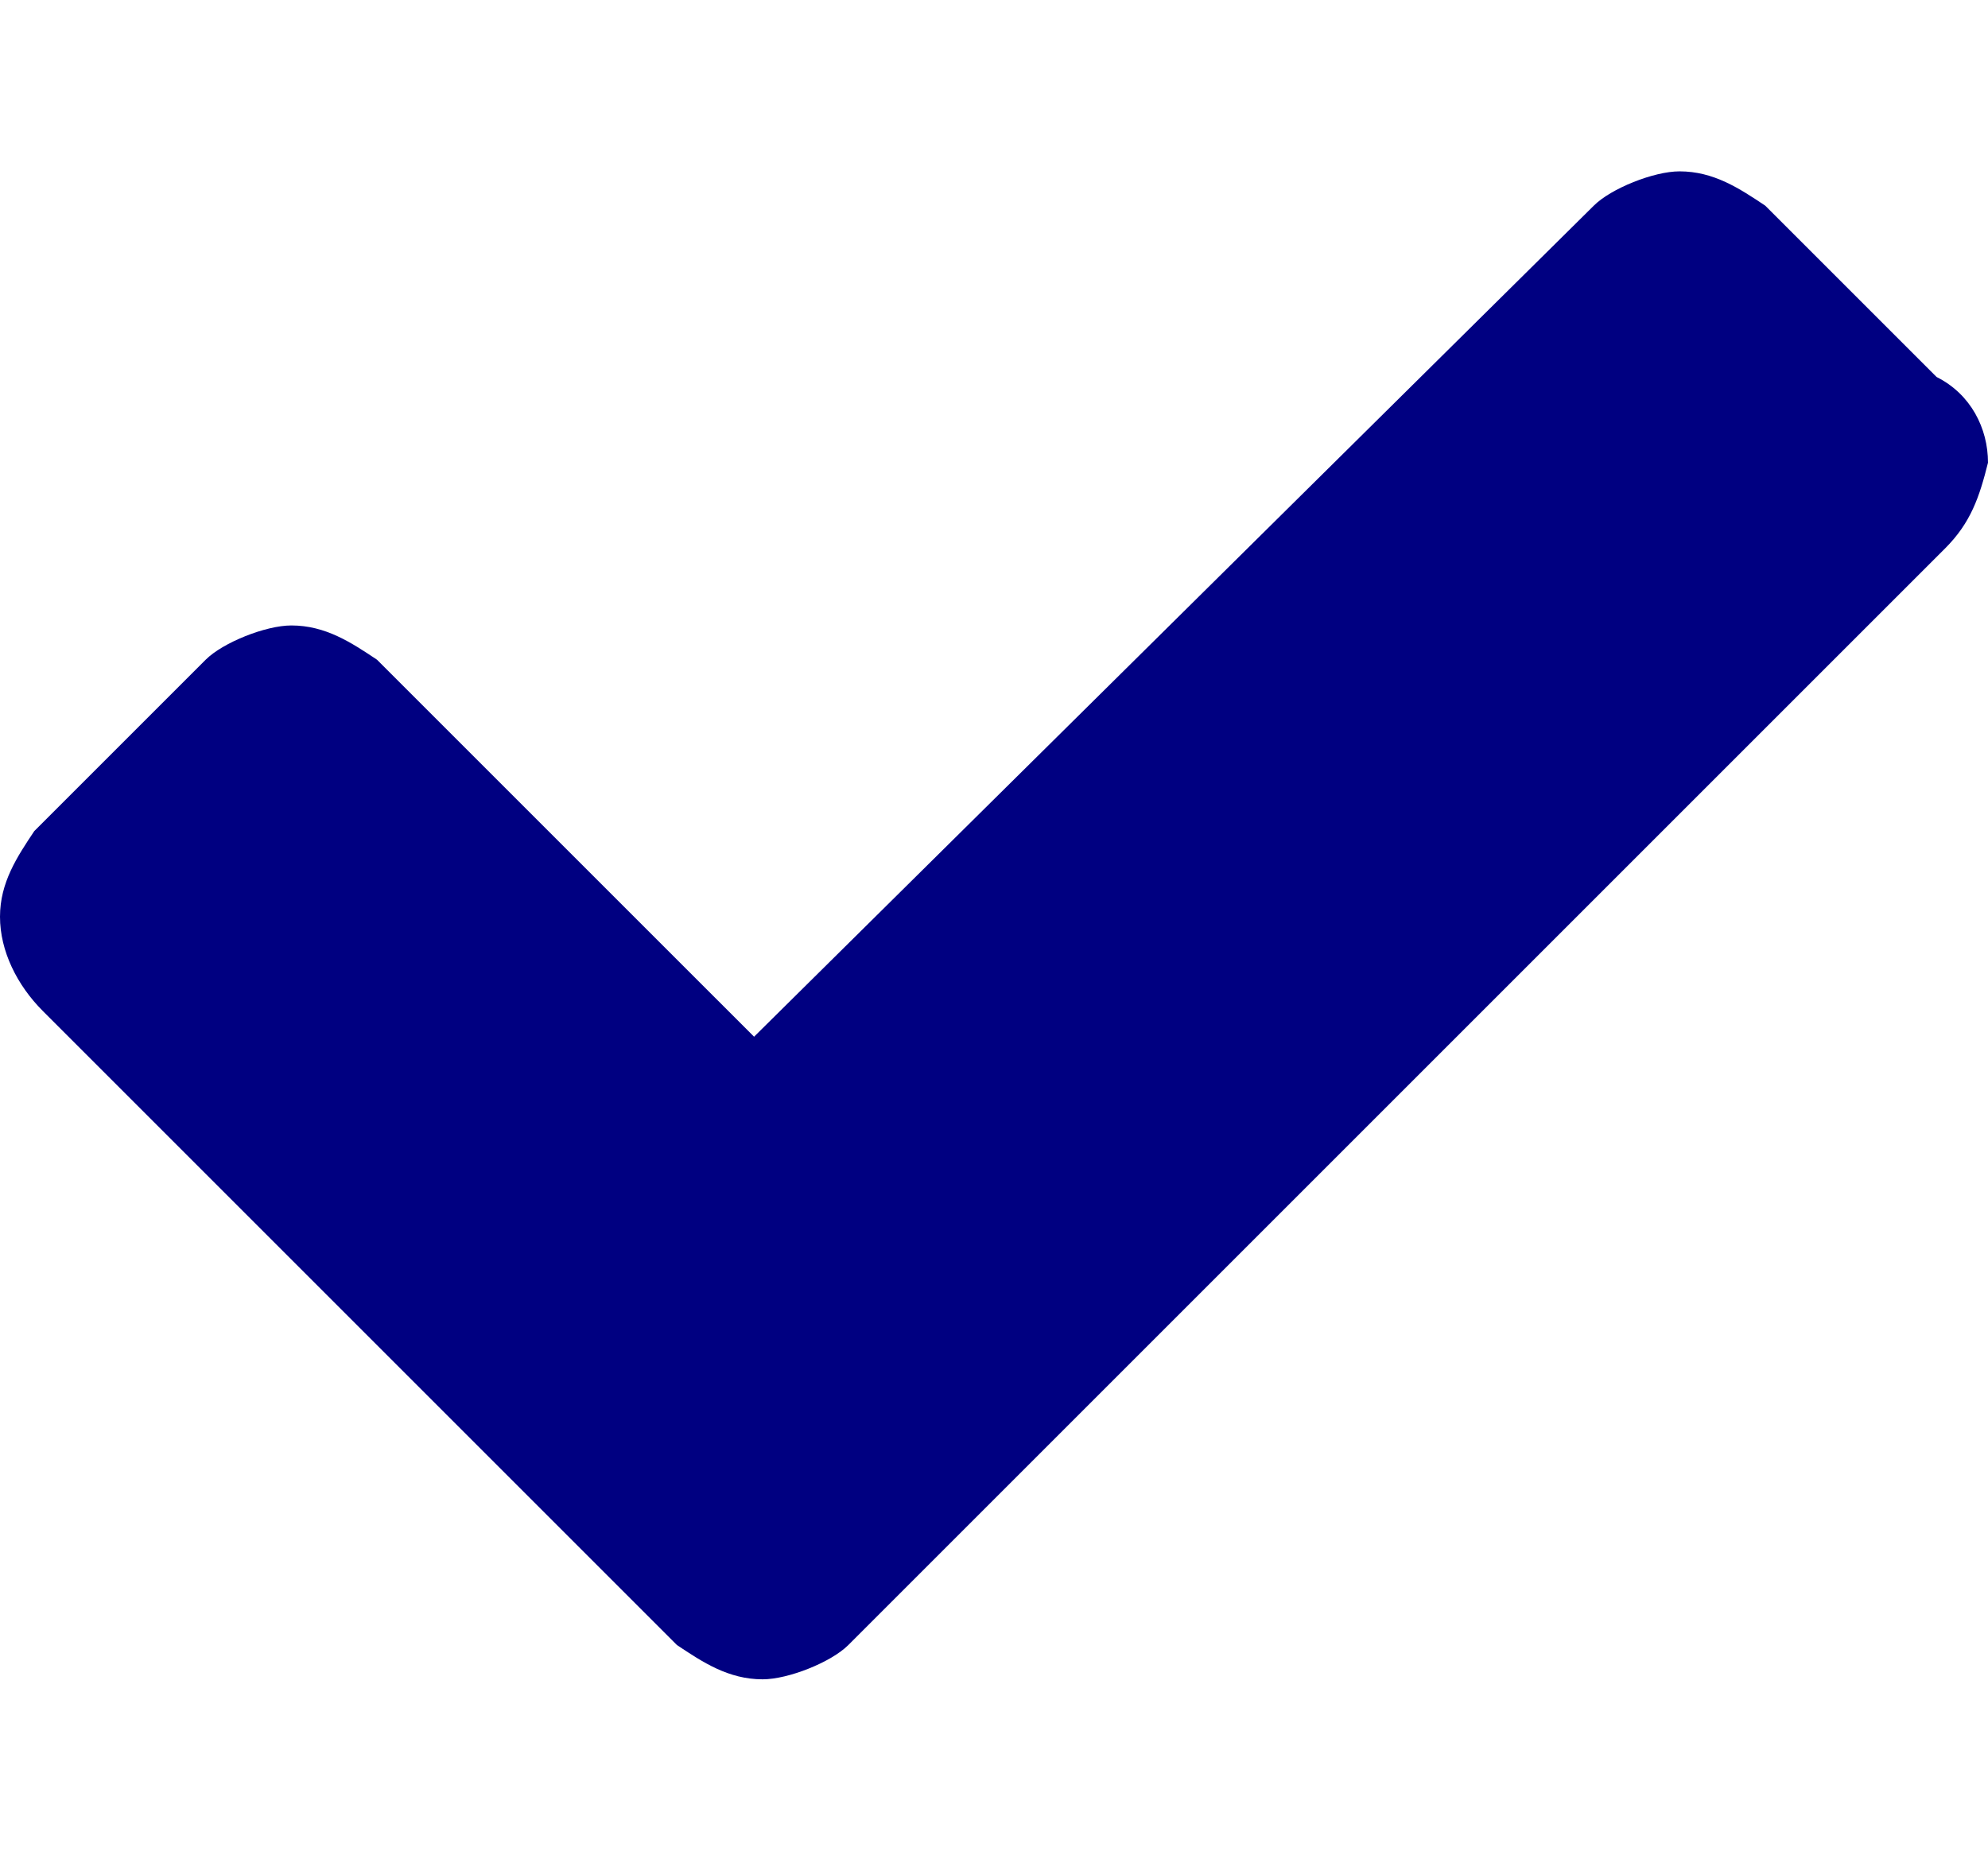
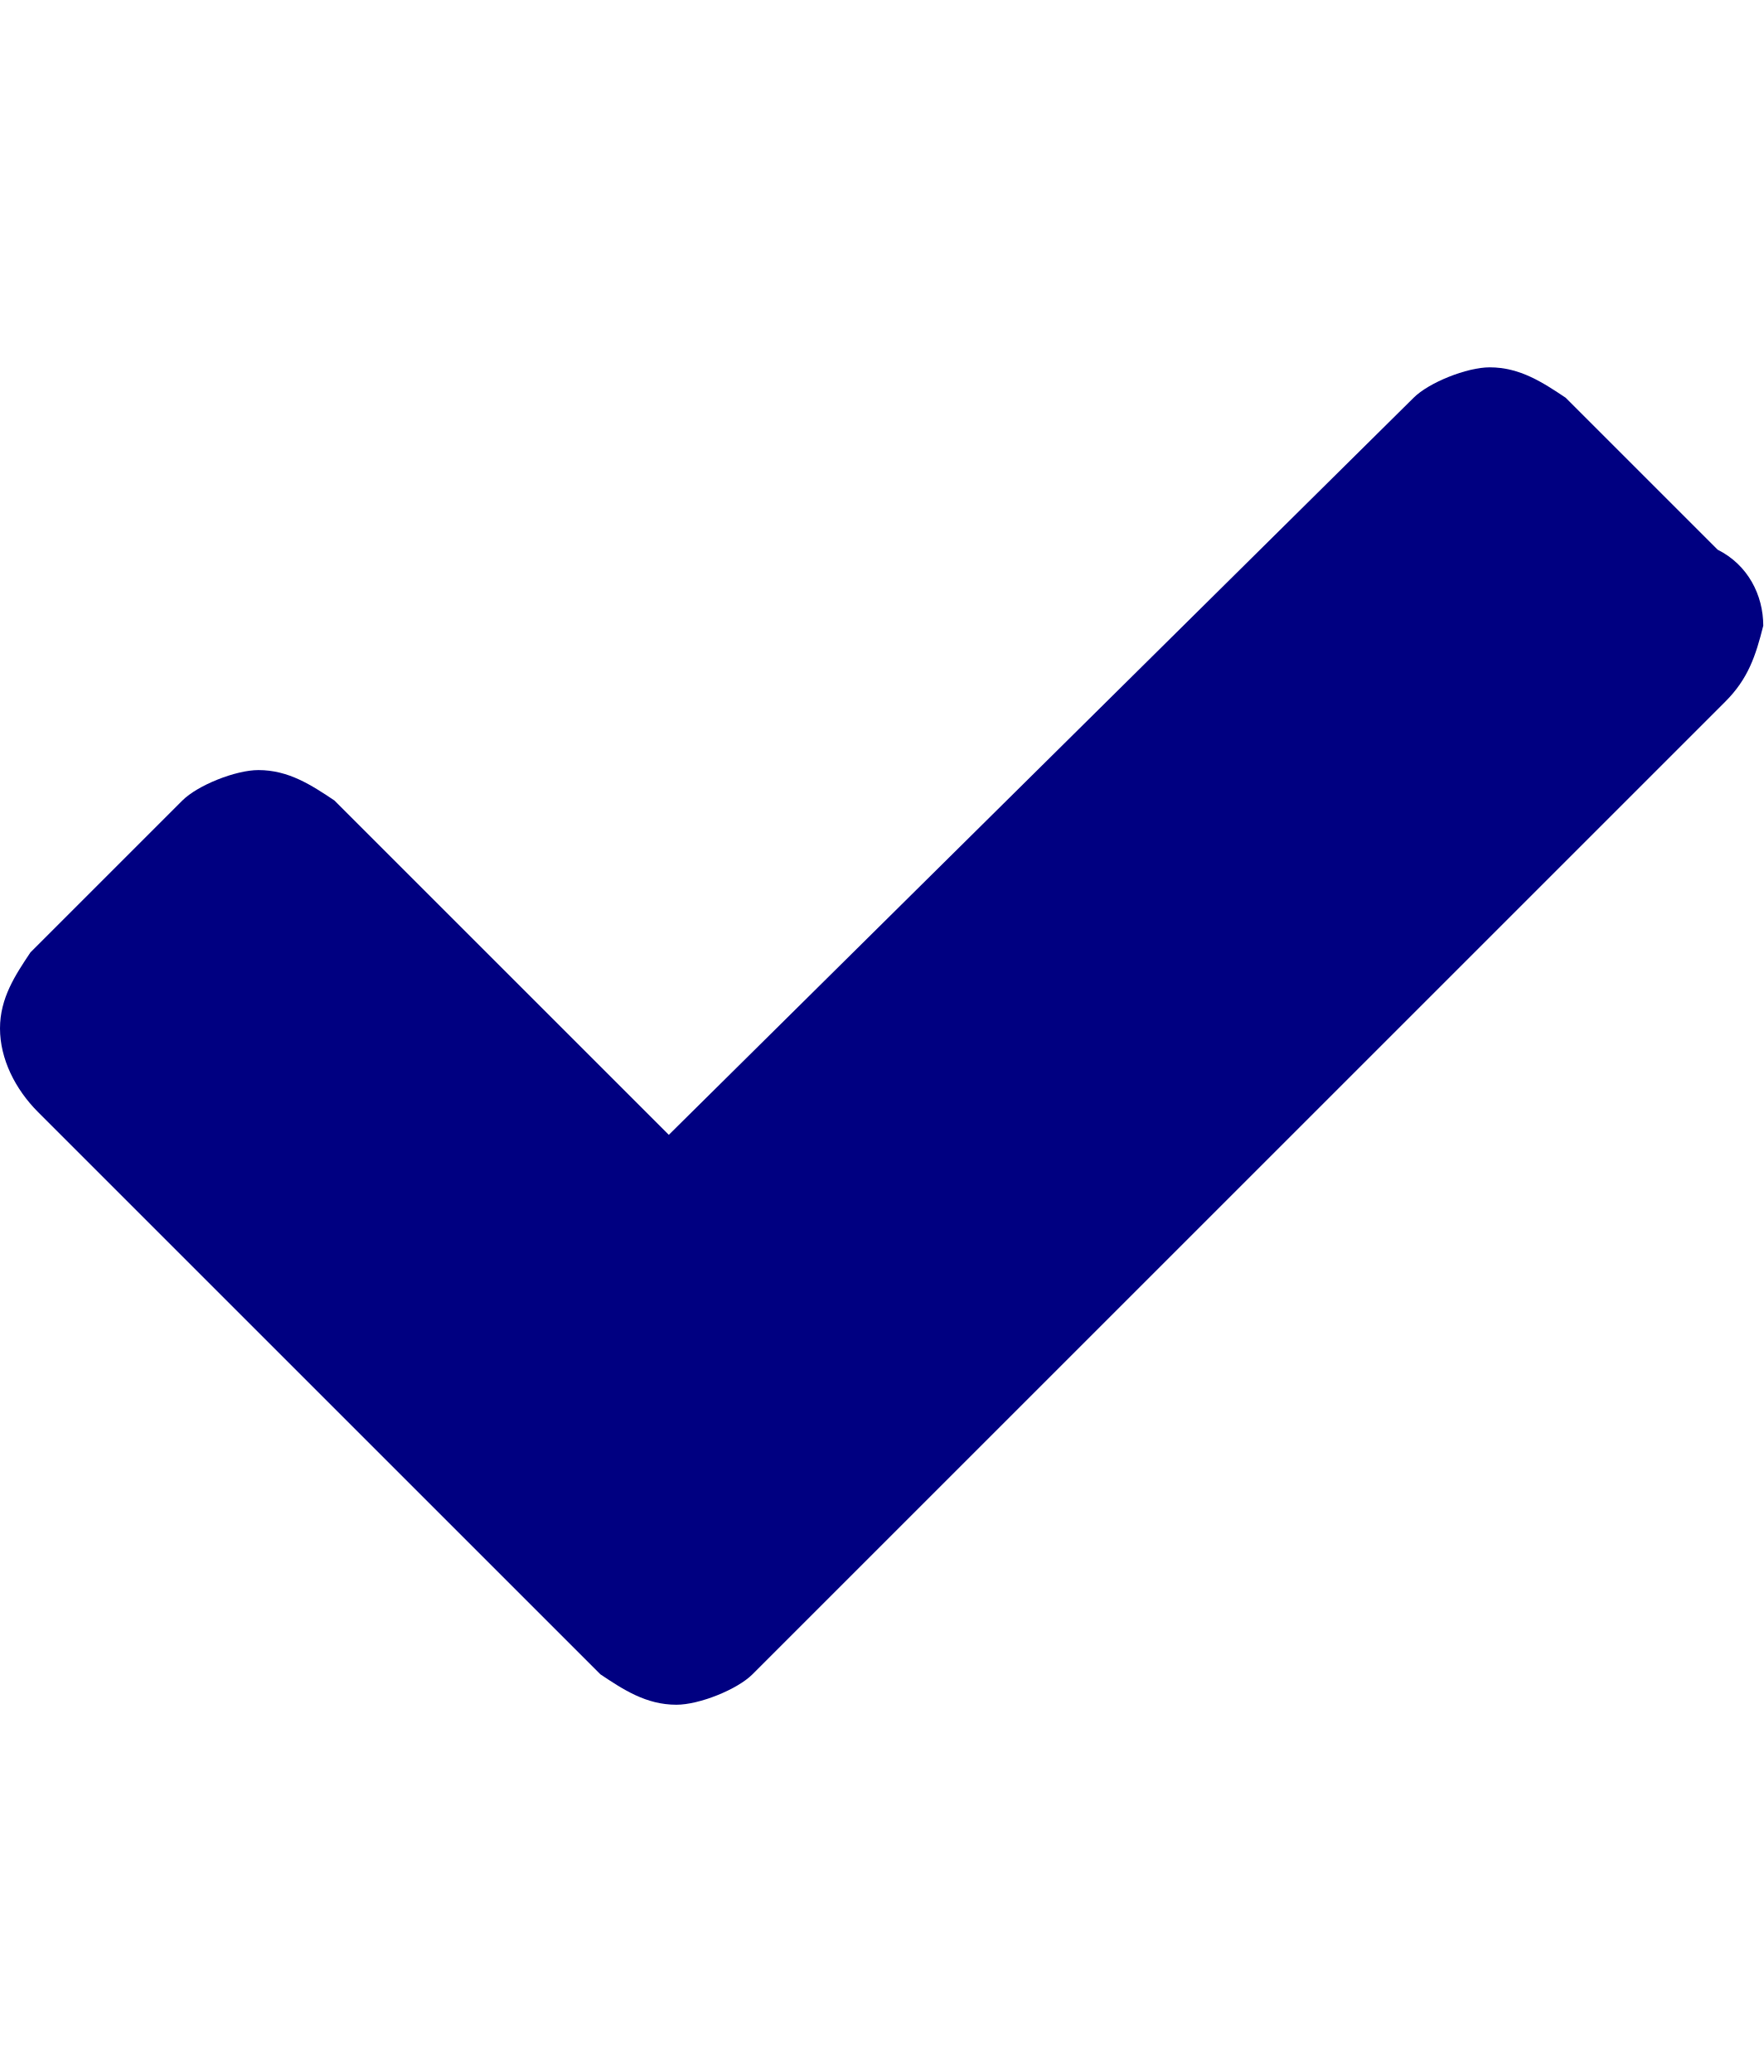
- <svg xmlns="http://www.w3.org/2000/svg" viewBox="0 0 23.2 21.6" width="23.2" height="21.6">
-   <path d="M22.7 6.4L11.9 17.2l-2 2c-.2.2-.7.4-1 .4-.4 0-.7-.2-1-.4l-2-2-5.4-5.4c-.3-.3-.5-.7-.5-1.1 0-.4.2-.7.4-1l2-2c.2-.2.7-.4 1-.4.4 0 .7.2 1 .4l4.4 4.4 9.8-9.7c.2-.2.7-.4 1-.4.4 0 .7.2 1 .4l2 2c.4.2.6.6.6 1-.1.4-.2.7-.5 1z" fill="#000081" />
+ <svg xmlns="http://www.w3.org/2000/svg" width="23.2" height="27.267">
+   <path fill="#000081" d="M22.7 9.234l-10.8 10.8-2 2c-.2.2-.7.4-1 .4-.4 0-.7-.2-1-.4l-2-2-5.4-5.4c-.3-.3-.5-.7-.5-1.1 0-.4.2-.7.4-1l2-2c.2-.2.7-.4 1-.4.4 0 .7.2 1 .4l4.4 4.4 9.8-9.7c.2-.2.7-.4 1-.4.4 0 .7.2 1 .4l2 2c.4.2.6.6.6 1-.1.4-.2.7-.5 1z" />
</svg>
